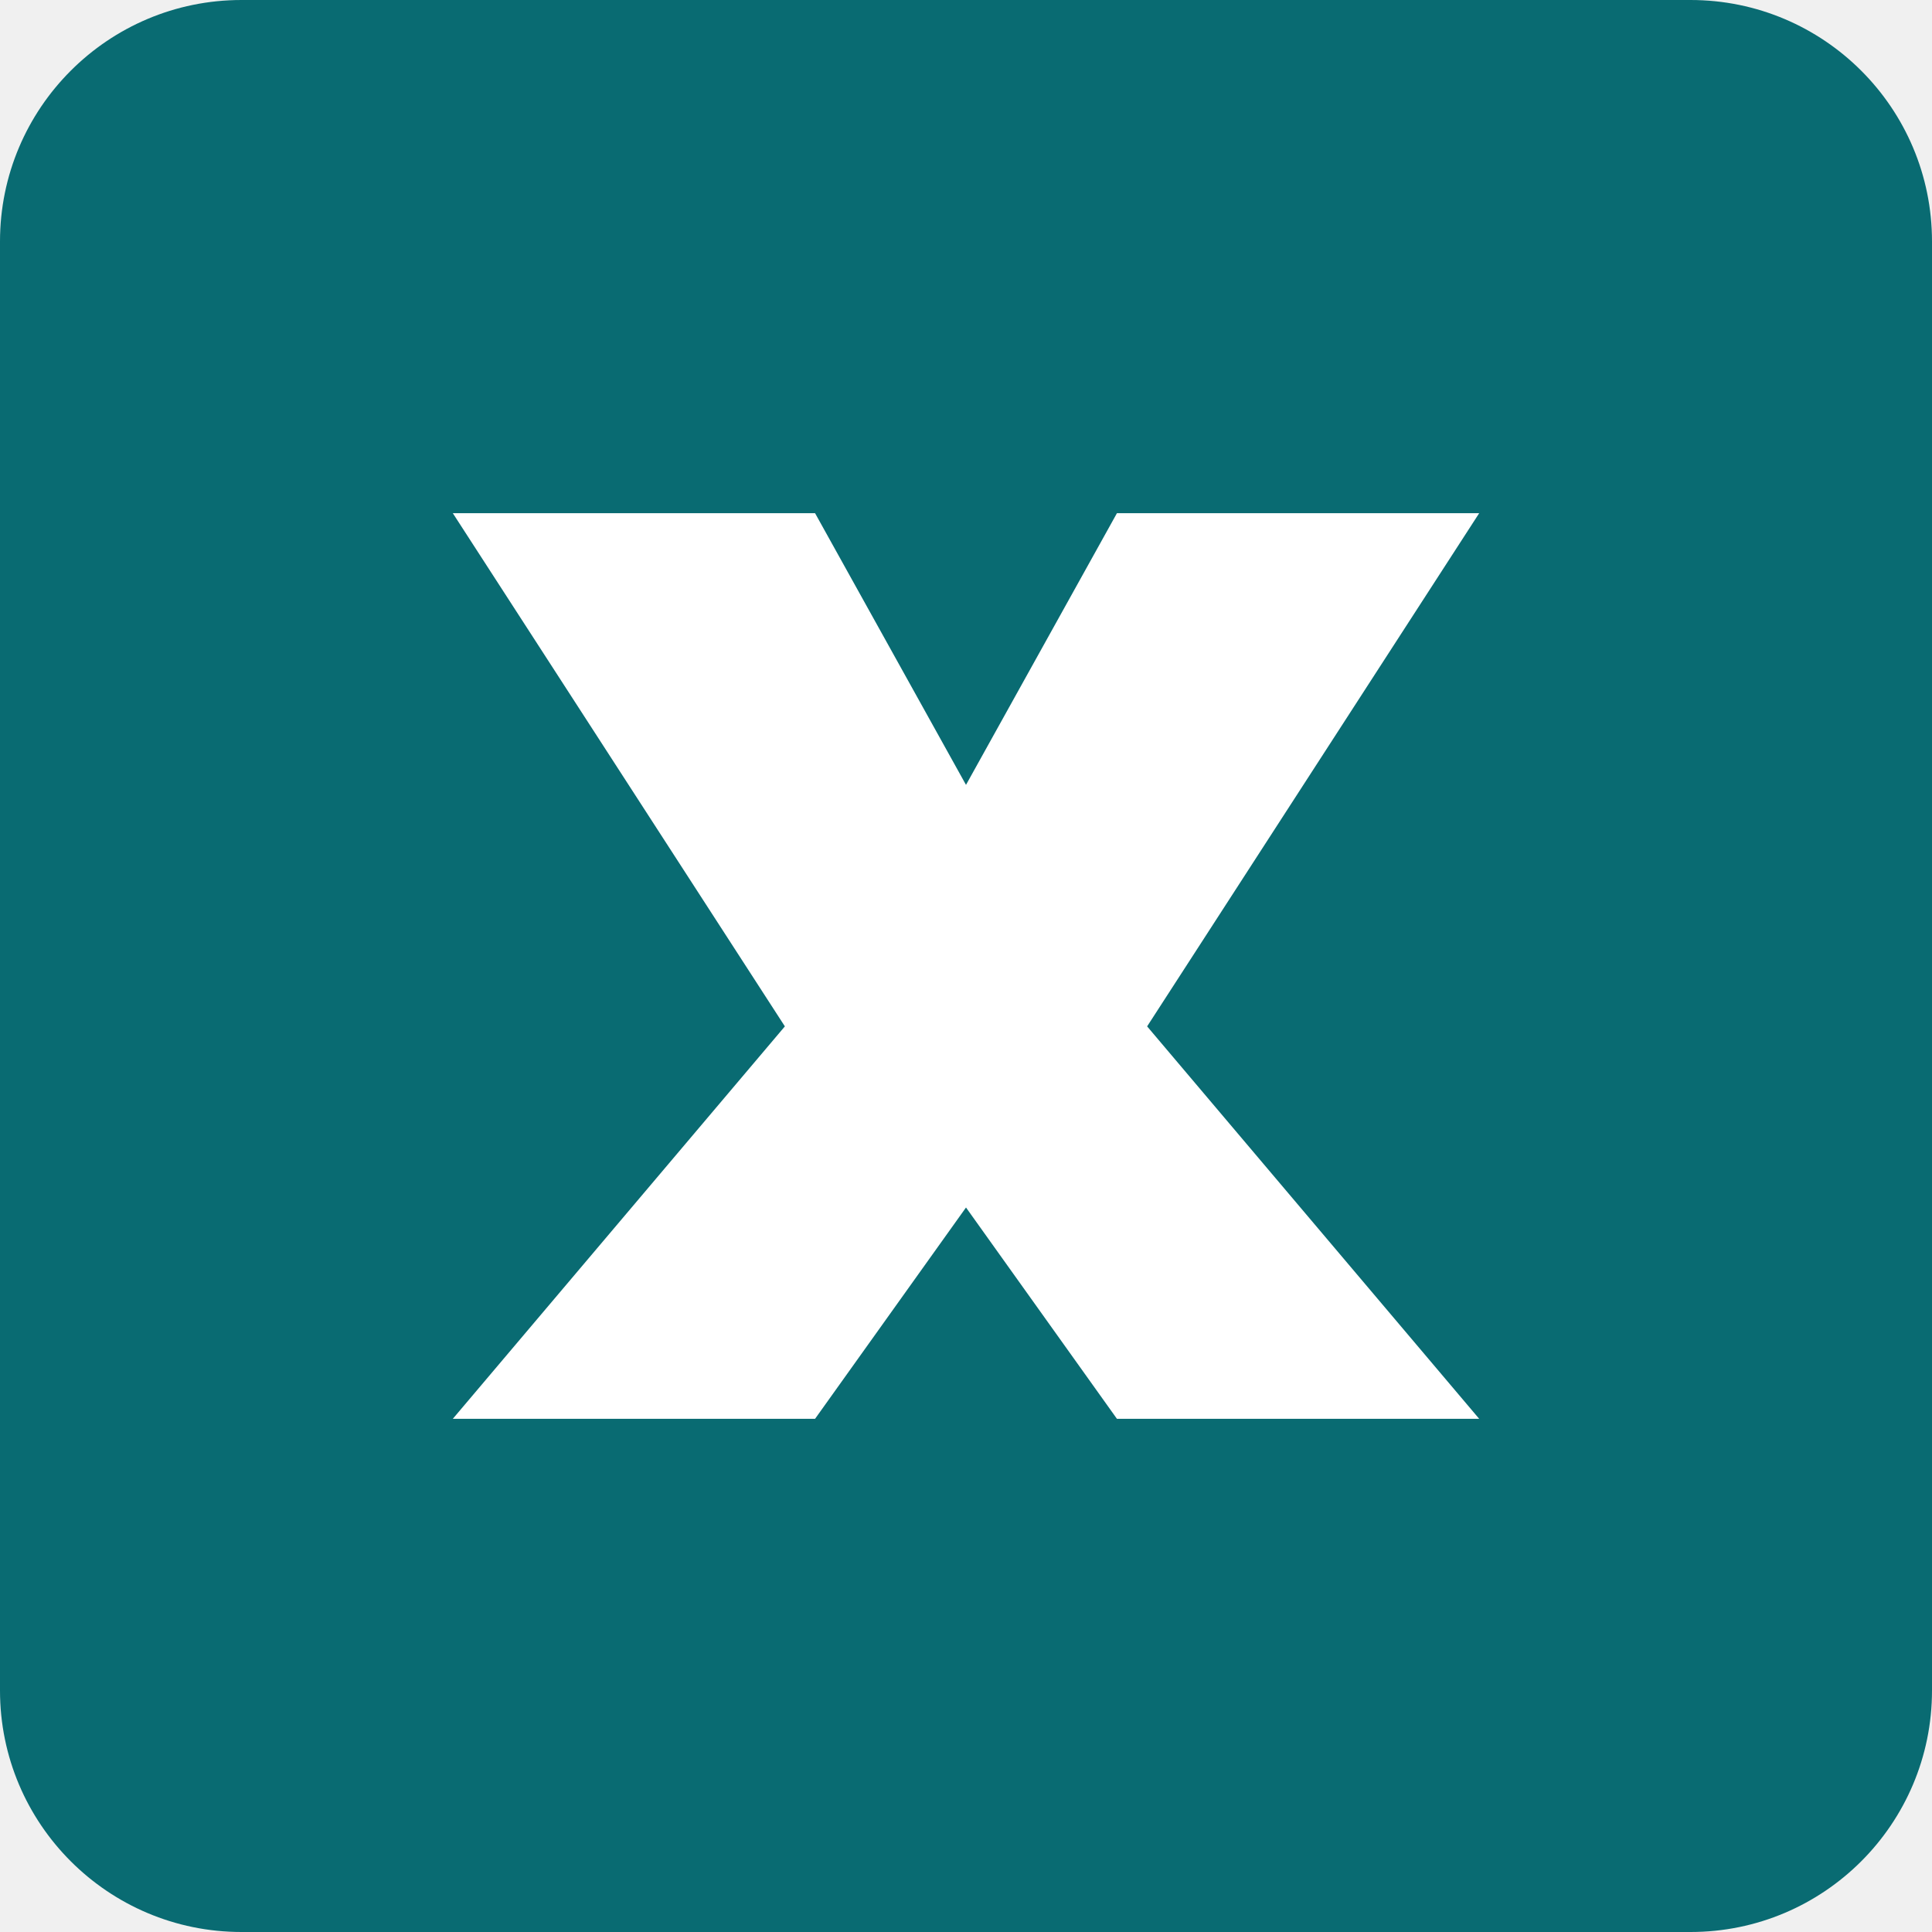
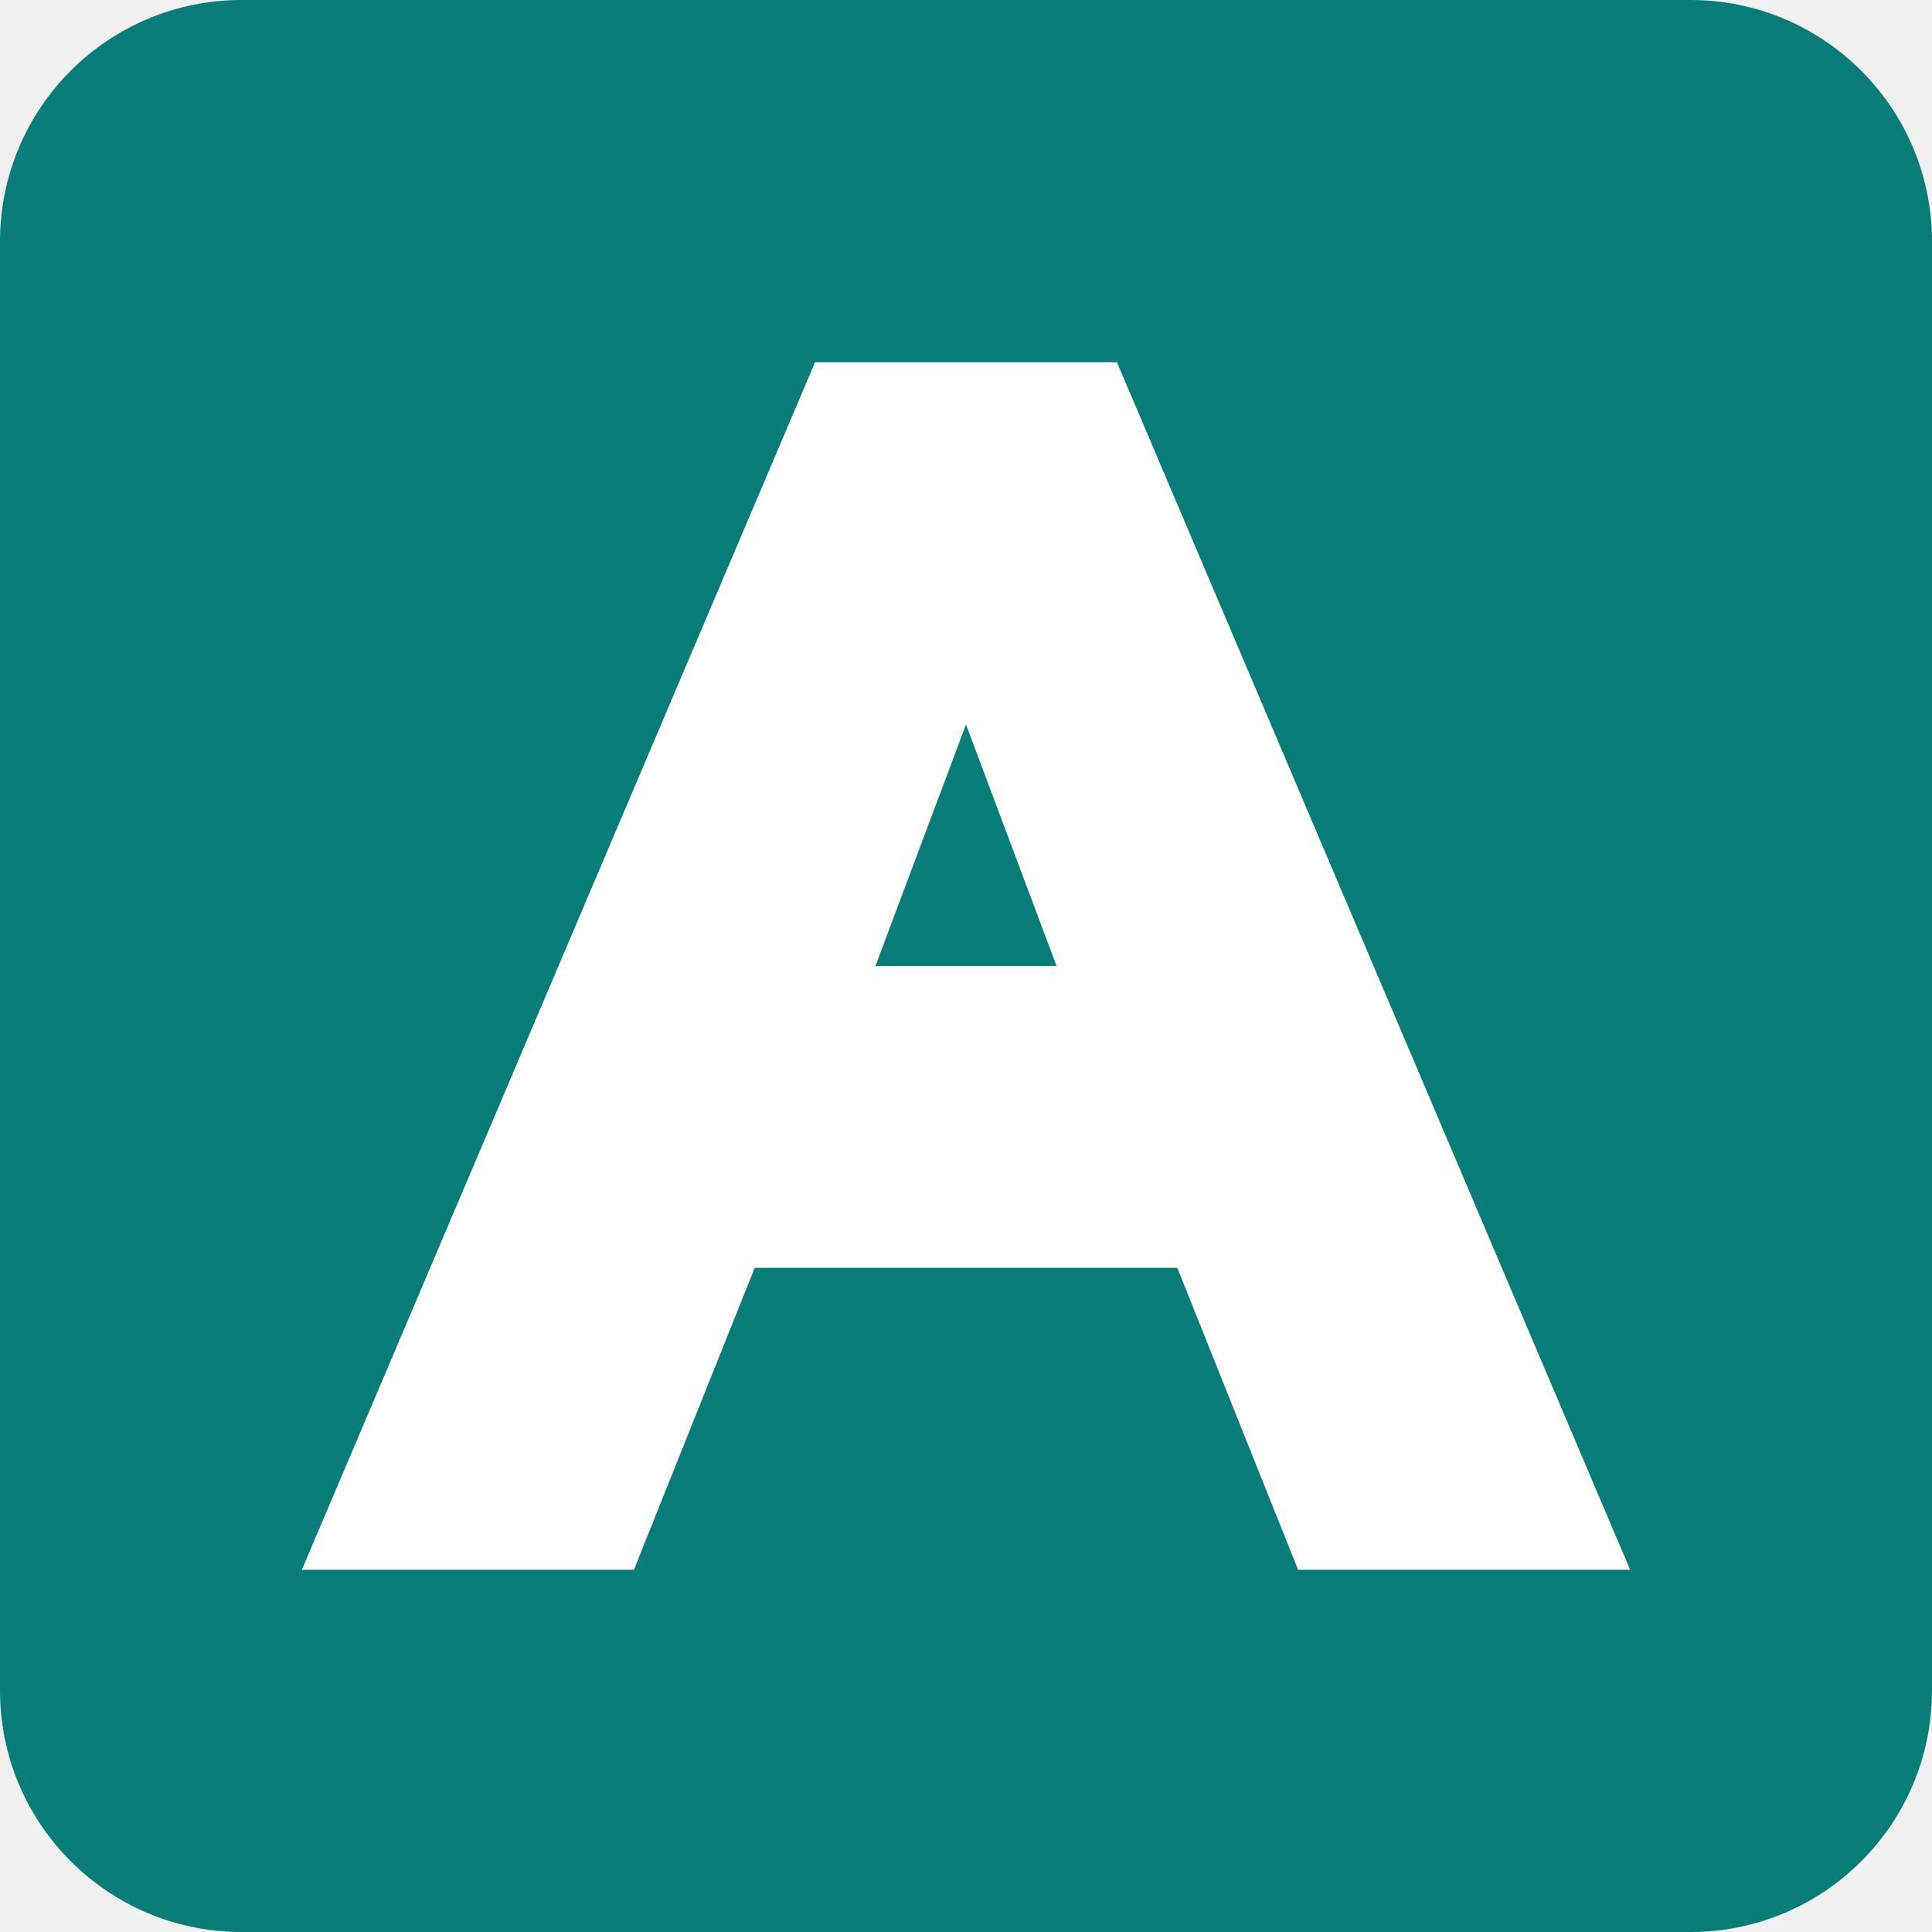
<svg xmlns="http://www.w3.org/2000/svg" viewBox="0 0 64 64">
-   <rect width="64" height="64" rx="8" fill="#096b72" />
-   <path d="M15 17h12l5 9 5-9h12L38 34l11 13H37l-5-7-5 7H15l11-13z" fill="#fff" />
+   <rect width="64" height="64" rx="8" fill="#087d78" />
+   <path fill="#fff" fill-rule="evenodd" d="M10 52 27 12h10l17 40H43l-4-10H25l-4 10H10Zm19-20h6l-3-8-3 8Z" />
</svg>
